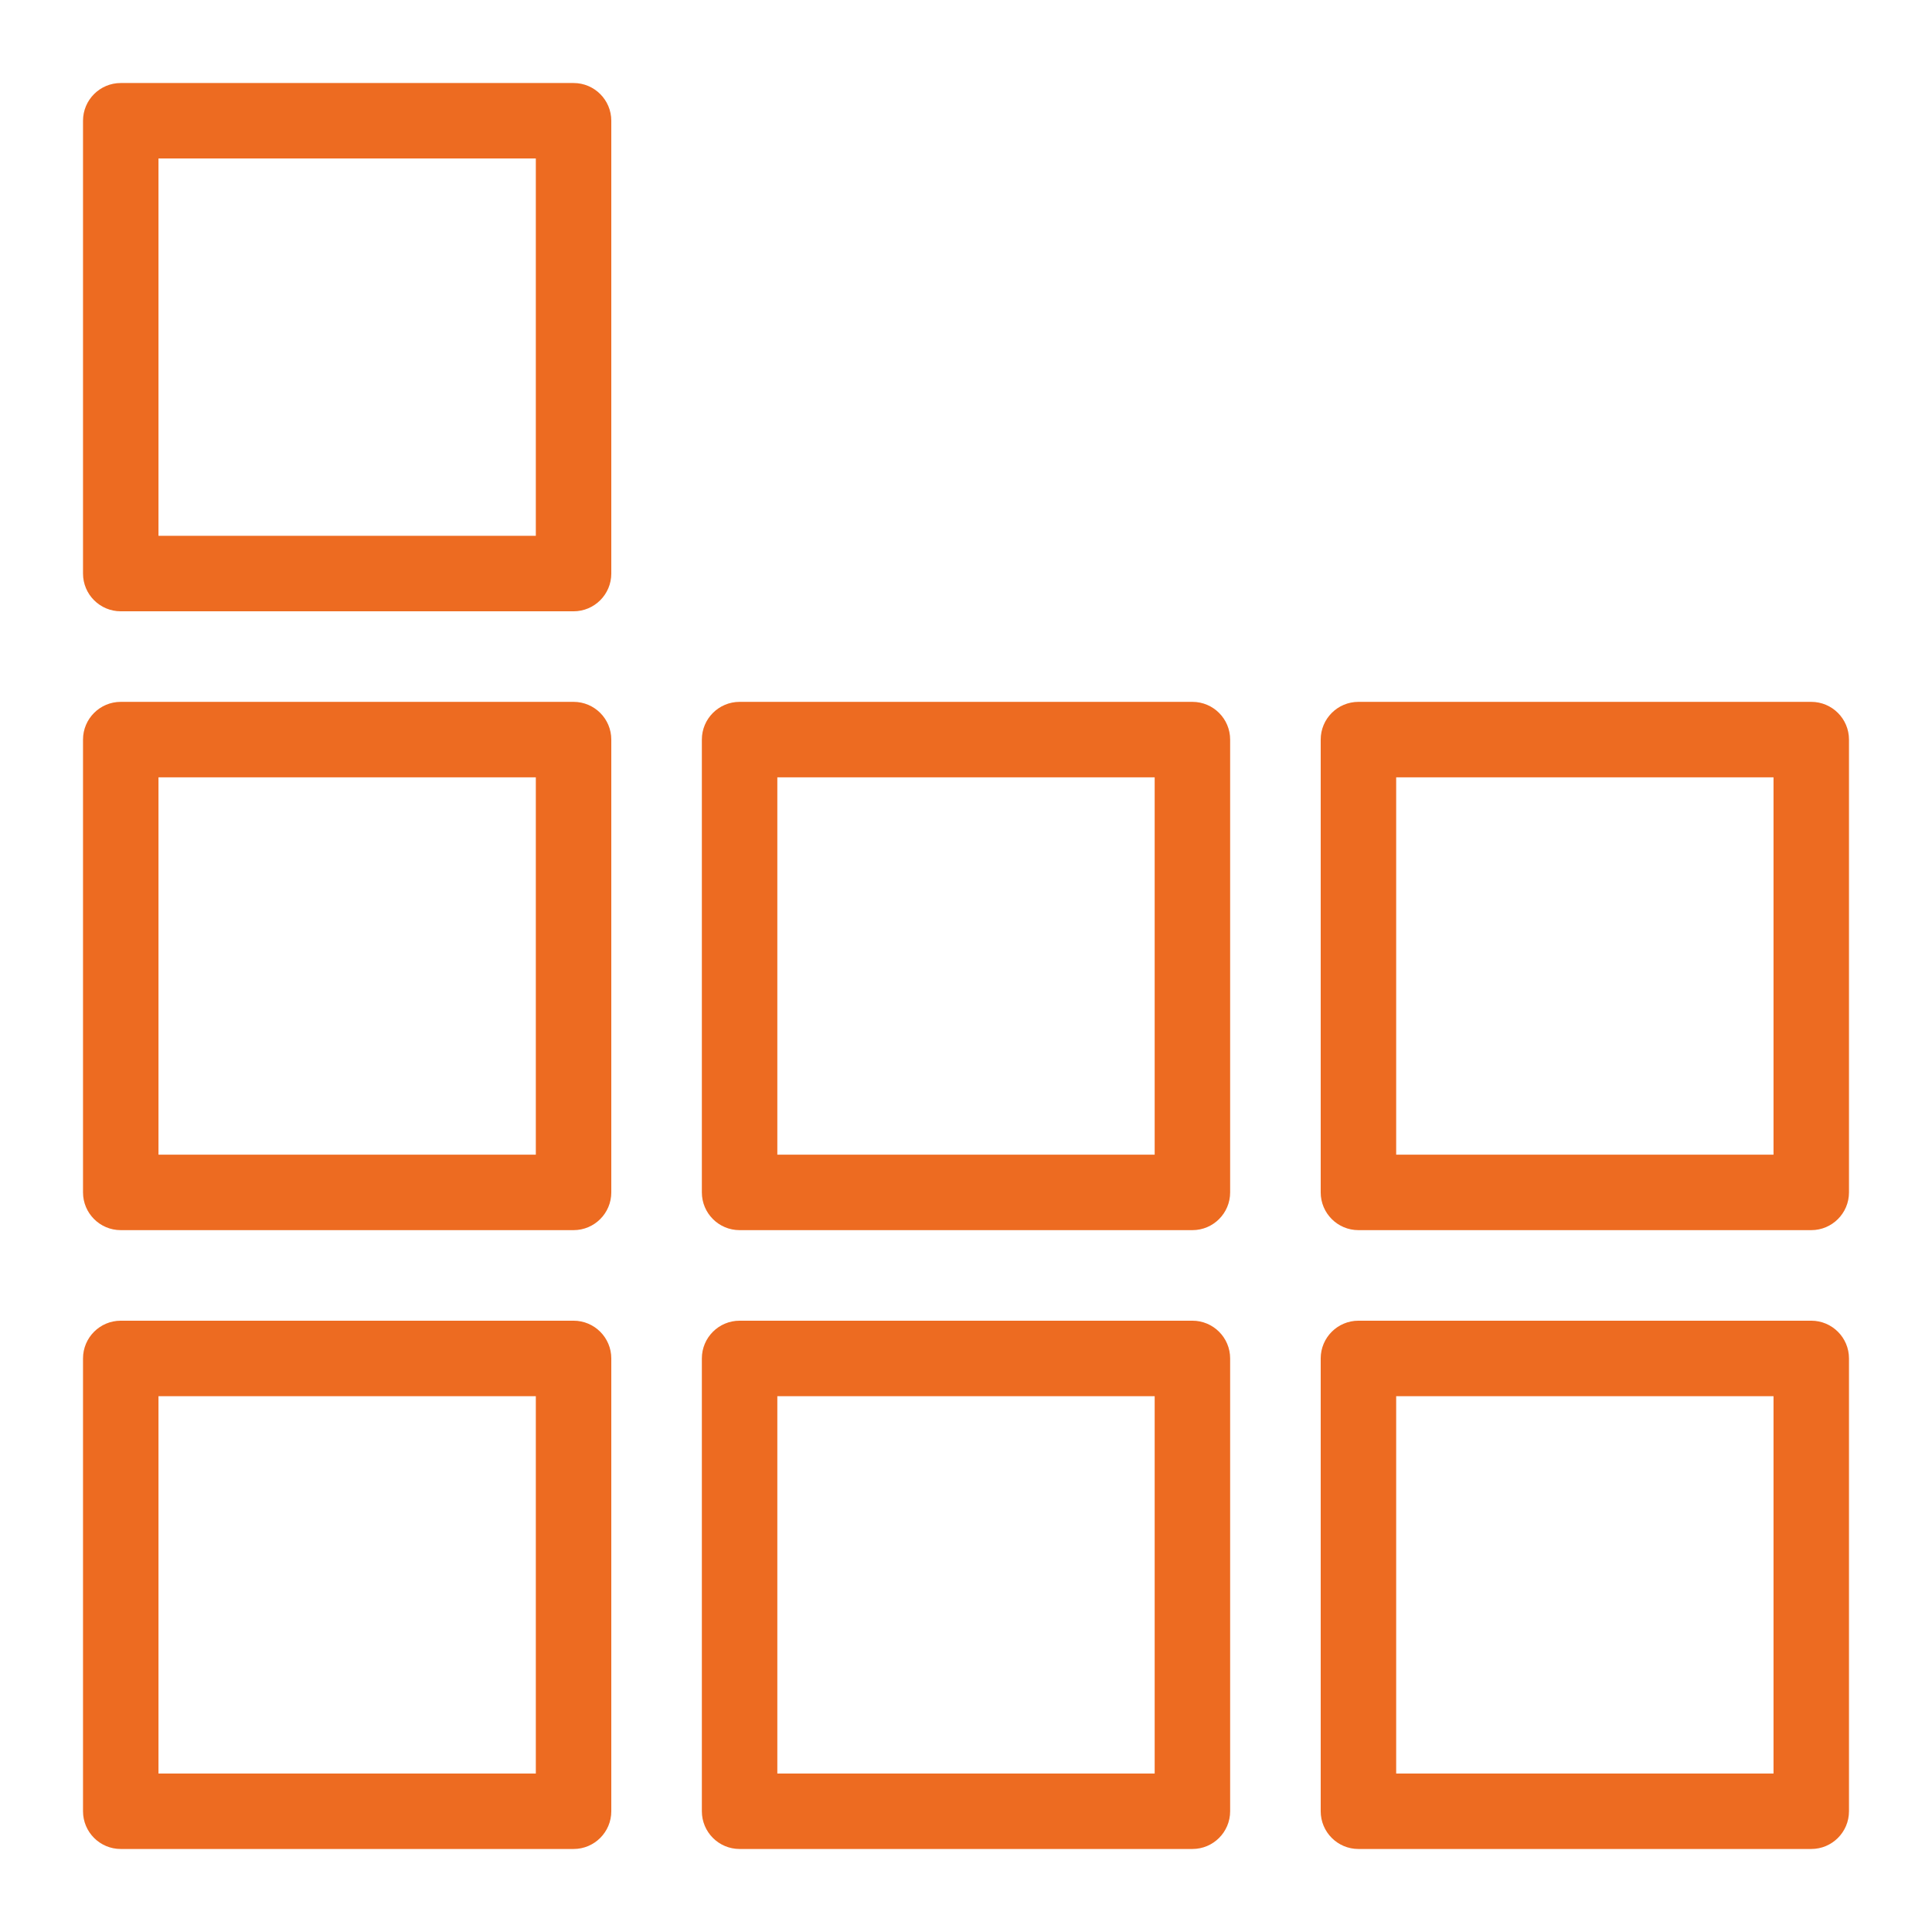
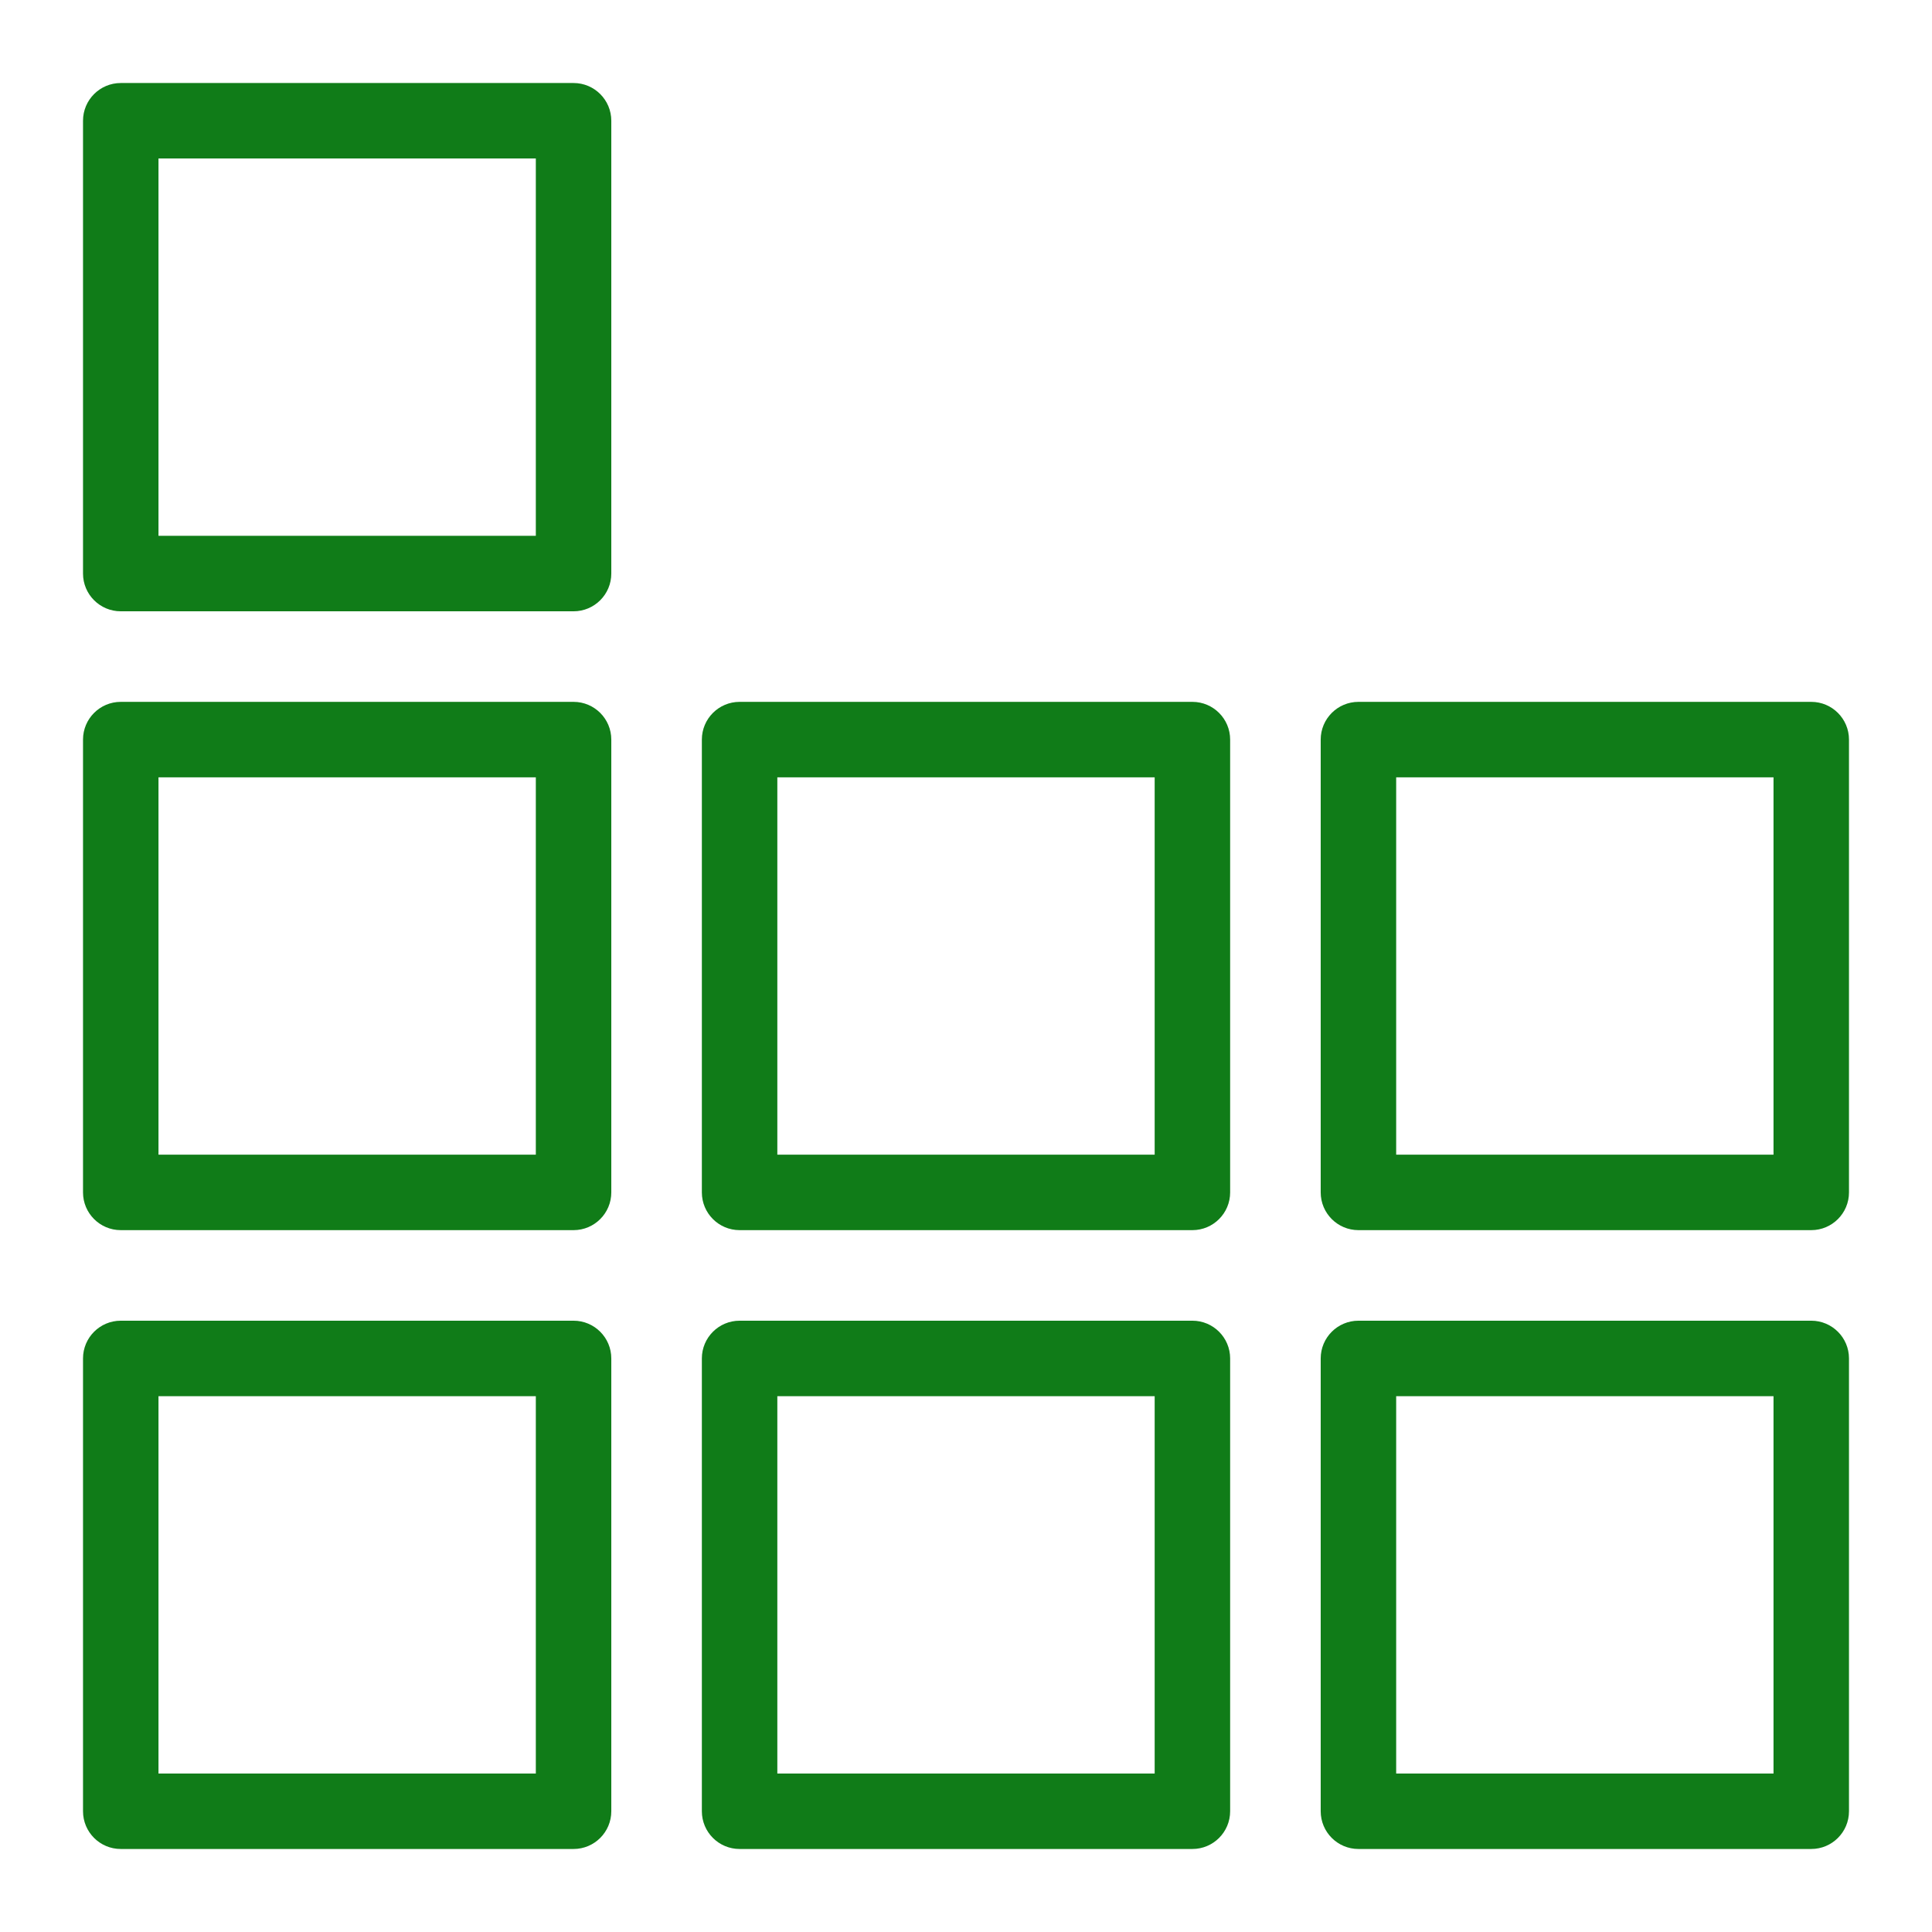
<svg xmlns="http://www.w3.org/2000/svg" version="1.0" id="Layer_1" x="0px" y="0px" viewBox="0 0 128 128" enable-background="new 0 0 128 128" xml:space="preserve">
  <defs id="defs943" />
  <g id="arrange">
    <g id="g933" transform="translate(-16,16)">
-       <path fill="#ed6b21" d="M 54,106.5 H 24 c -1.38,0 -2.5,-1.12 -2.5,-2.5 V 74 c 0,-1.38 1.12,-2.5 2.5,-2.5 h 30 c 1.38,0 2.5,1.12 2.5,2.5 v 30 c 0,1.38 -1.12,2.5 -2.5,2.5 z m -27.5,-5 h 25 v -25 h -25 z" id="path931" />
+       <path fill="#107C18" d="M 54,106.5 H 24 c -1.38,0 -2.5,-1.12 -2.5,-2.5 V 74 c 0,-1.38 1.12,-2.5 2.5,-2.5 h 30 c 1.38,0 2.5,1.12 2.5,2.5 v 30 c 0,1.38 -1.12,2.5 -2.5,2.5 z m -27.5,-5 h 25 v -25 h -25 z" id="path931" />
    </g>
    <g id="g933-9" transform="translate(-16,-25)">
-       <path fill="#ed6b21" d="M 54,106.5 H 24 c -1.38,0 -2.5,-1.12 -2.5,-2.5 V 74 c 0,-1.38 1.12,-2.5 2.5,-2.5 h 30 c 1.38,0 2.5,1.12 2.5,2.5 v 30 c 0,1.38 -1.12,2.5 -2.5,2.5 z m -27.5,-5 h 25 v -25 h -25 z" id="path931-1" />
+       <path fill="#107C18" d="M 54,106.5 H 24 c -1.38,0 -2.5,-1.12 -2.5,-2.5 V 74 c 0,-1.38 1.12,-2.5 2.5,-2.5 h 30 c 1.38,0 2.5,1.12 2.5,2.5 v 30 c 0,1.38 -1.12,2.5 -2.5,2.5 z m -27.5,-5 h 25 v -25 h -25 z" id="path931-1" />
    </g>
    <g id="g933-9-2" transform="translate(-16,-66)">
-       <path fill="#ed6b21" d="M 54,106.5 H 24 c -1.38,0 -2.5,-1.12 -2.5,-2.5 V 74 c 0,-1.38 1.12,-2.5 2.5,-2.5 h 30 c 1.38,0 2.5,1.12 2.5,2.5 v 30 c 0,1.38 -1.12,2.5 -2.5,2.5 z m -27.5,-5 h 25 v -25 h -25 z" id="path931-1-7" />
+       <path fill="#107C18" d="M 54,106.5 H 24 c -1.38,0 -2.5,-1.12 -2.5,-2.5 V 74 c 0,-1.38 1.12,-2.5 2.5,-2.5 h 30 c 1.38,0 2.5,1.12 2.5,2.5 v 30 c 0,1.38 -1.12,2.5 -2.5,2.5 z m -27.5,-5 h 25 v -25 h -25 z" id="path931-1-7" />
    </g>
    <g id="g933-9-2-3" transform="translate(66,-25)">
-       <path fill="#ed6b21" d="M 54,106.5 H 24 c -1.38,0 -2.5,-1.12 -2.5,-2.5 V 74 c 0,-1.38 1.12,-2.5 2.5,-2.5 h 30 c 1.38,0 2.5,1.12 2.5,2.5 v 30 c 0,1.38 -1.12,2.5 -2.5,2.5 z m -27.5,-5 h 25 v -25 h -25 z" id="path931-1-7-6" />
+       <path fill="#107C18" d="M 54,106.5 H 24 c -1.38,0 -2.5,-1.12 -2.5,-2.5 V 74 c 0,-1.38 1.12,-2.5 2.5,-2.5 h 30 c 1.38,0 2.5,1.12 2.5,2.5 v 30 c 0,1.38 -1.12,2.5 -2.5,2.5 z m -27.5,-5 h 25 v -25 h -25 z" id="path931-1-7-6" />
    </g>
    <g id="g933-9-2-0" transform="translate(25,-25)">
-       <path fill="#ed6b21" d="M 54,106.5 H 24 c -1.38,0 -2.5,-1.12 -2.5,-2.5 V 74 c 0,-1.38 1.12,-2.5 2.5,-2.5 h 30 c 1.38,0 2.5,1.12 2.5,2.5 v 30 c 0,1.38 -1.12,2.5 -2.5,2.5 z m -27.5,-5 h 25 v -25 h -25 z" id="path931-1-7-9" />
+       <path fill="#107C18" d="M 54,106.5 H 24 c -1.38,0 -2.5,-1.12 -2.5,-2.5 V 74 c 0,-1.38 1.12,-2.5 2.5,-2.5 h 30 c 1.38,0 2.5,1.12 2.5,2.5 v 30 c 0,1.38 -1.12,2.5 -2.5,2.5 z m -27.5,-5 h 25 v -25 h -25 z" id="path931-1-7-9" />
    </g>
    <g id="g933-3" transform="translate(25,16)">
-       <path fill="#ed6b21" d="M 54,106.5 H 24 c -1.38,0 -2.5,-1.12 -2.5,-2.5 V 74 c 0,-1.38 1.12,-2.5 2.5,-2.5 h 30 c 1.38,0 2.5,1.12 2.5,2.5 v 30 c 0,1.38 -1.12,2.5 -2.5,2.5 z m -27.5,-5 h 25 v -25 h -25 z" id="path931-5" />
+       <path fill="#107C18" d="M 54,106.5 H 24 c -1.38,0 -2.5,-1.12 -2.5,-2.5 V 74 c 0,-1.38 1.12,-2.5 2.5,-2.5 h 30 c 1.38,0 2.5,1.12 2.5,2.5 v 30 c 0,1.38 -1.12,2.5 -2.5,2.5 z m -27.5,-5 h 25 v -25 h -25 z" id="path931-5" />
    </g>
    <g id="g933-3-6" transform="translate(66,16)">
-       <path fill="#ed6b21" d="M 54,106.5 H 24 c -1.38,0 -2.5,-1.12 -2.5,-2.5 V 74 c 0,-1.38 1.12,-2.5 2.5,-2.5 h 30 c 1.38,0 2.5,1.12 2.5,2.5 v 30 c 0,1.38 -1.12,2.5 -2.5,2.5 z m -27.5,-5 h 25 v -25 h -25 z" id="path931-5-2" />
+       <path fill="#107C18" d="M 54,106.5 H 24 c -1.38,0 -2.5,-1.12 -2.5,-2.5 V 74 c 0,-1.38 1.12,-2.5 2.5,-2.5 h 30 c 1.38,0 2.5,1.12 2.5,2.5 v 30 c 0,1.38 -1.12,2.5 -2.5,2.5 z m -27.5,-5 h 25 v -25 h -25 z" id="path931-5-2" />
    </g>
  </g>
</svg>
